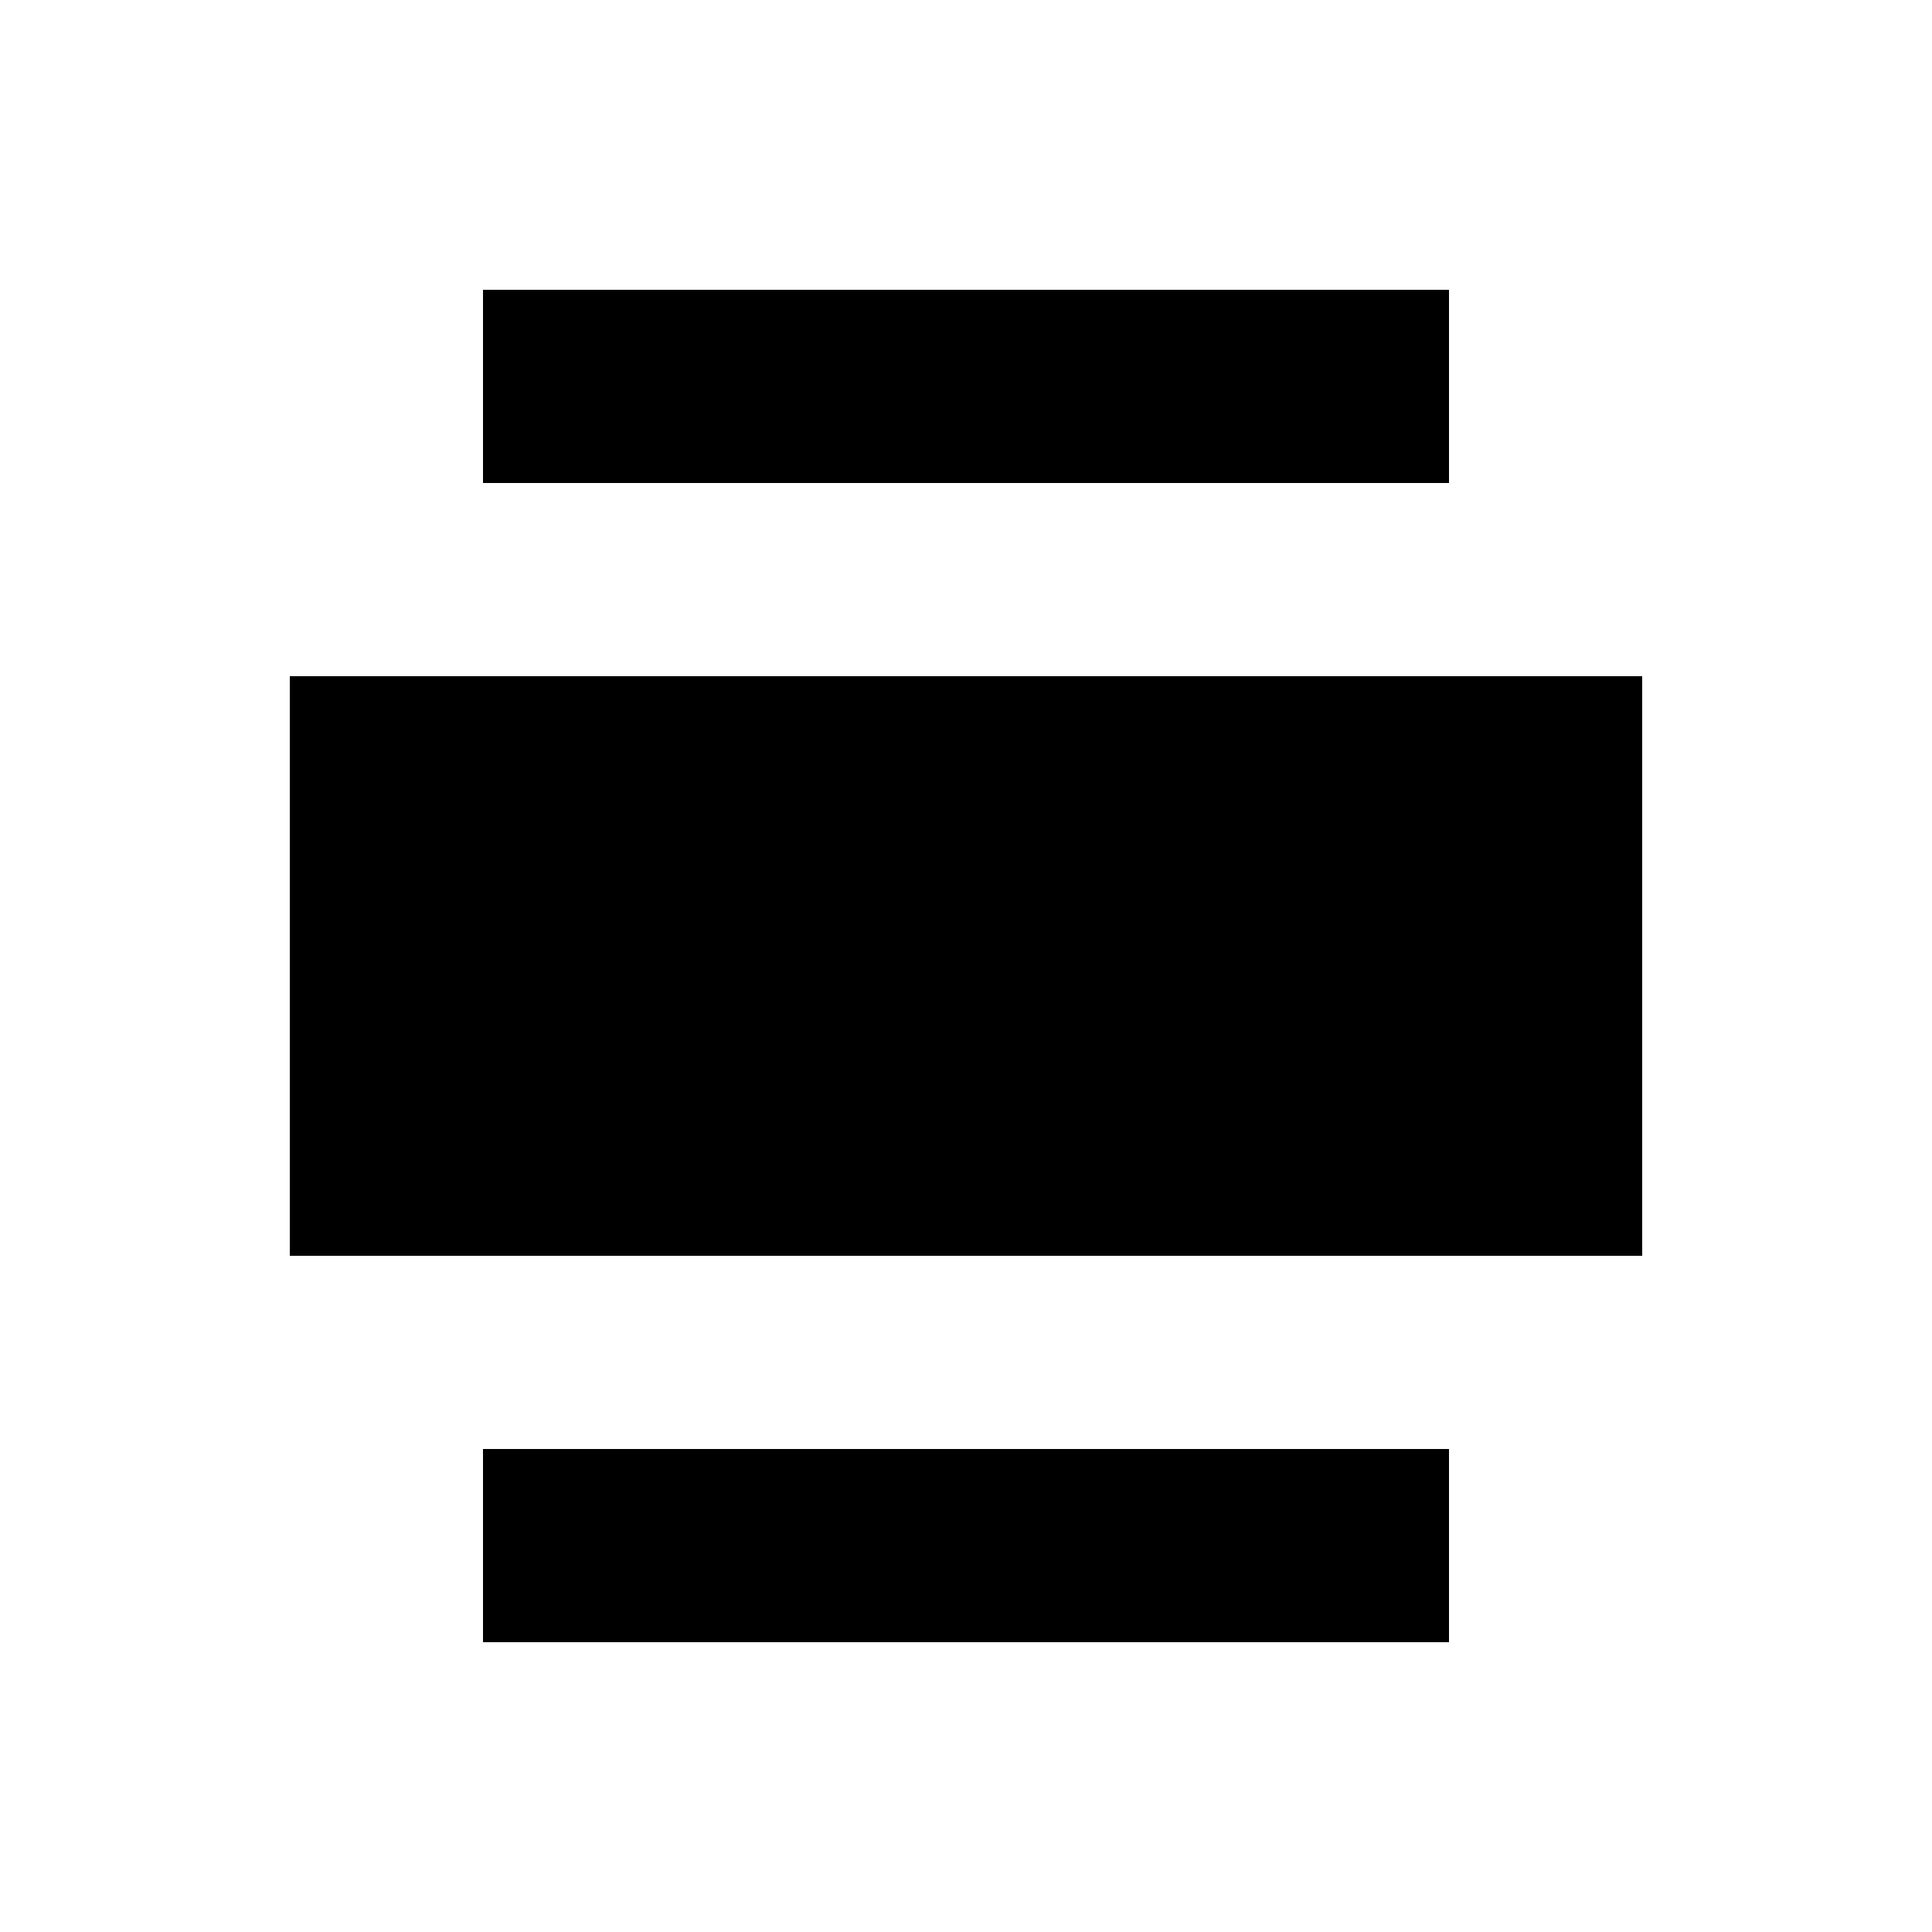
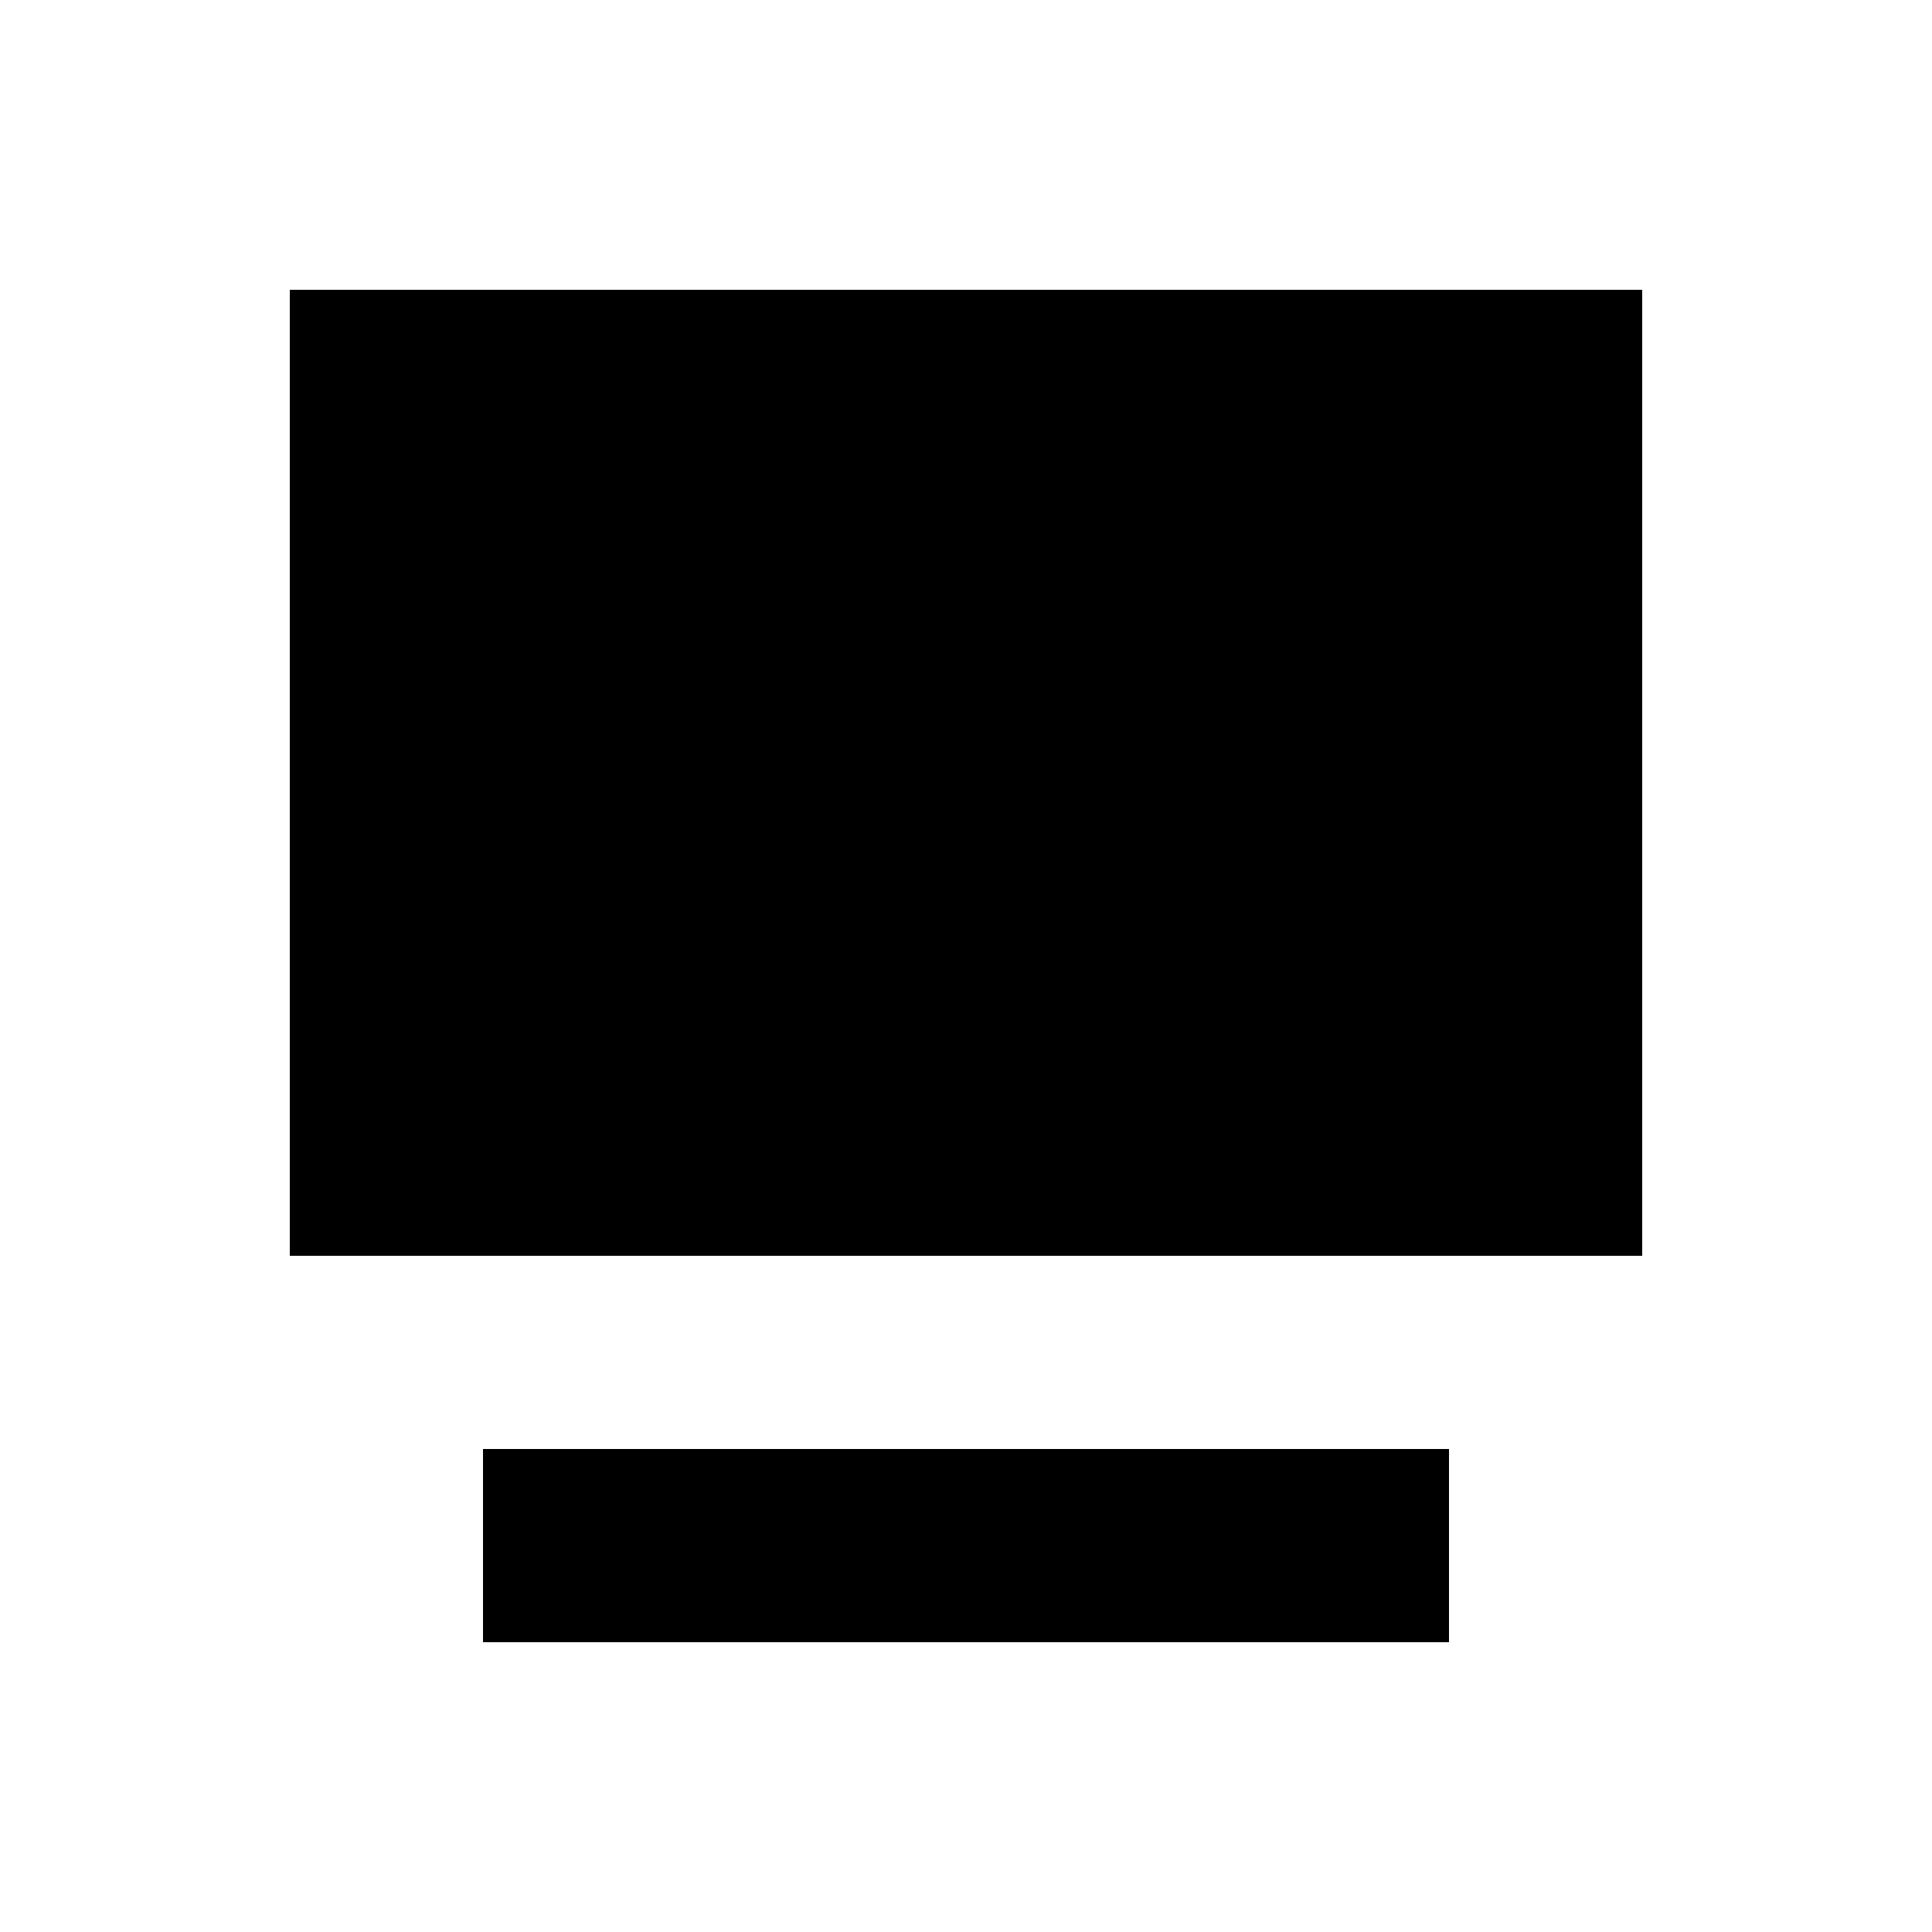
<svg xmlns="http://www.w3.org/2000/svg" version="1.1" id="Layer_1" x="0px" y="0px" viewBox="0 0 20 20" style="enable-background:new 0 0 20 20;" xml:space="preserve">
  <g>
-     <path d="M5,5h10V3H5V5z M17,13V7H3v6H17z M5,17h10v-2H5V17z" />
+     <path d="M17,13V3H3v10H17z M5,17h10v-2H5V17z" />
  </g>
</svg>
